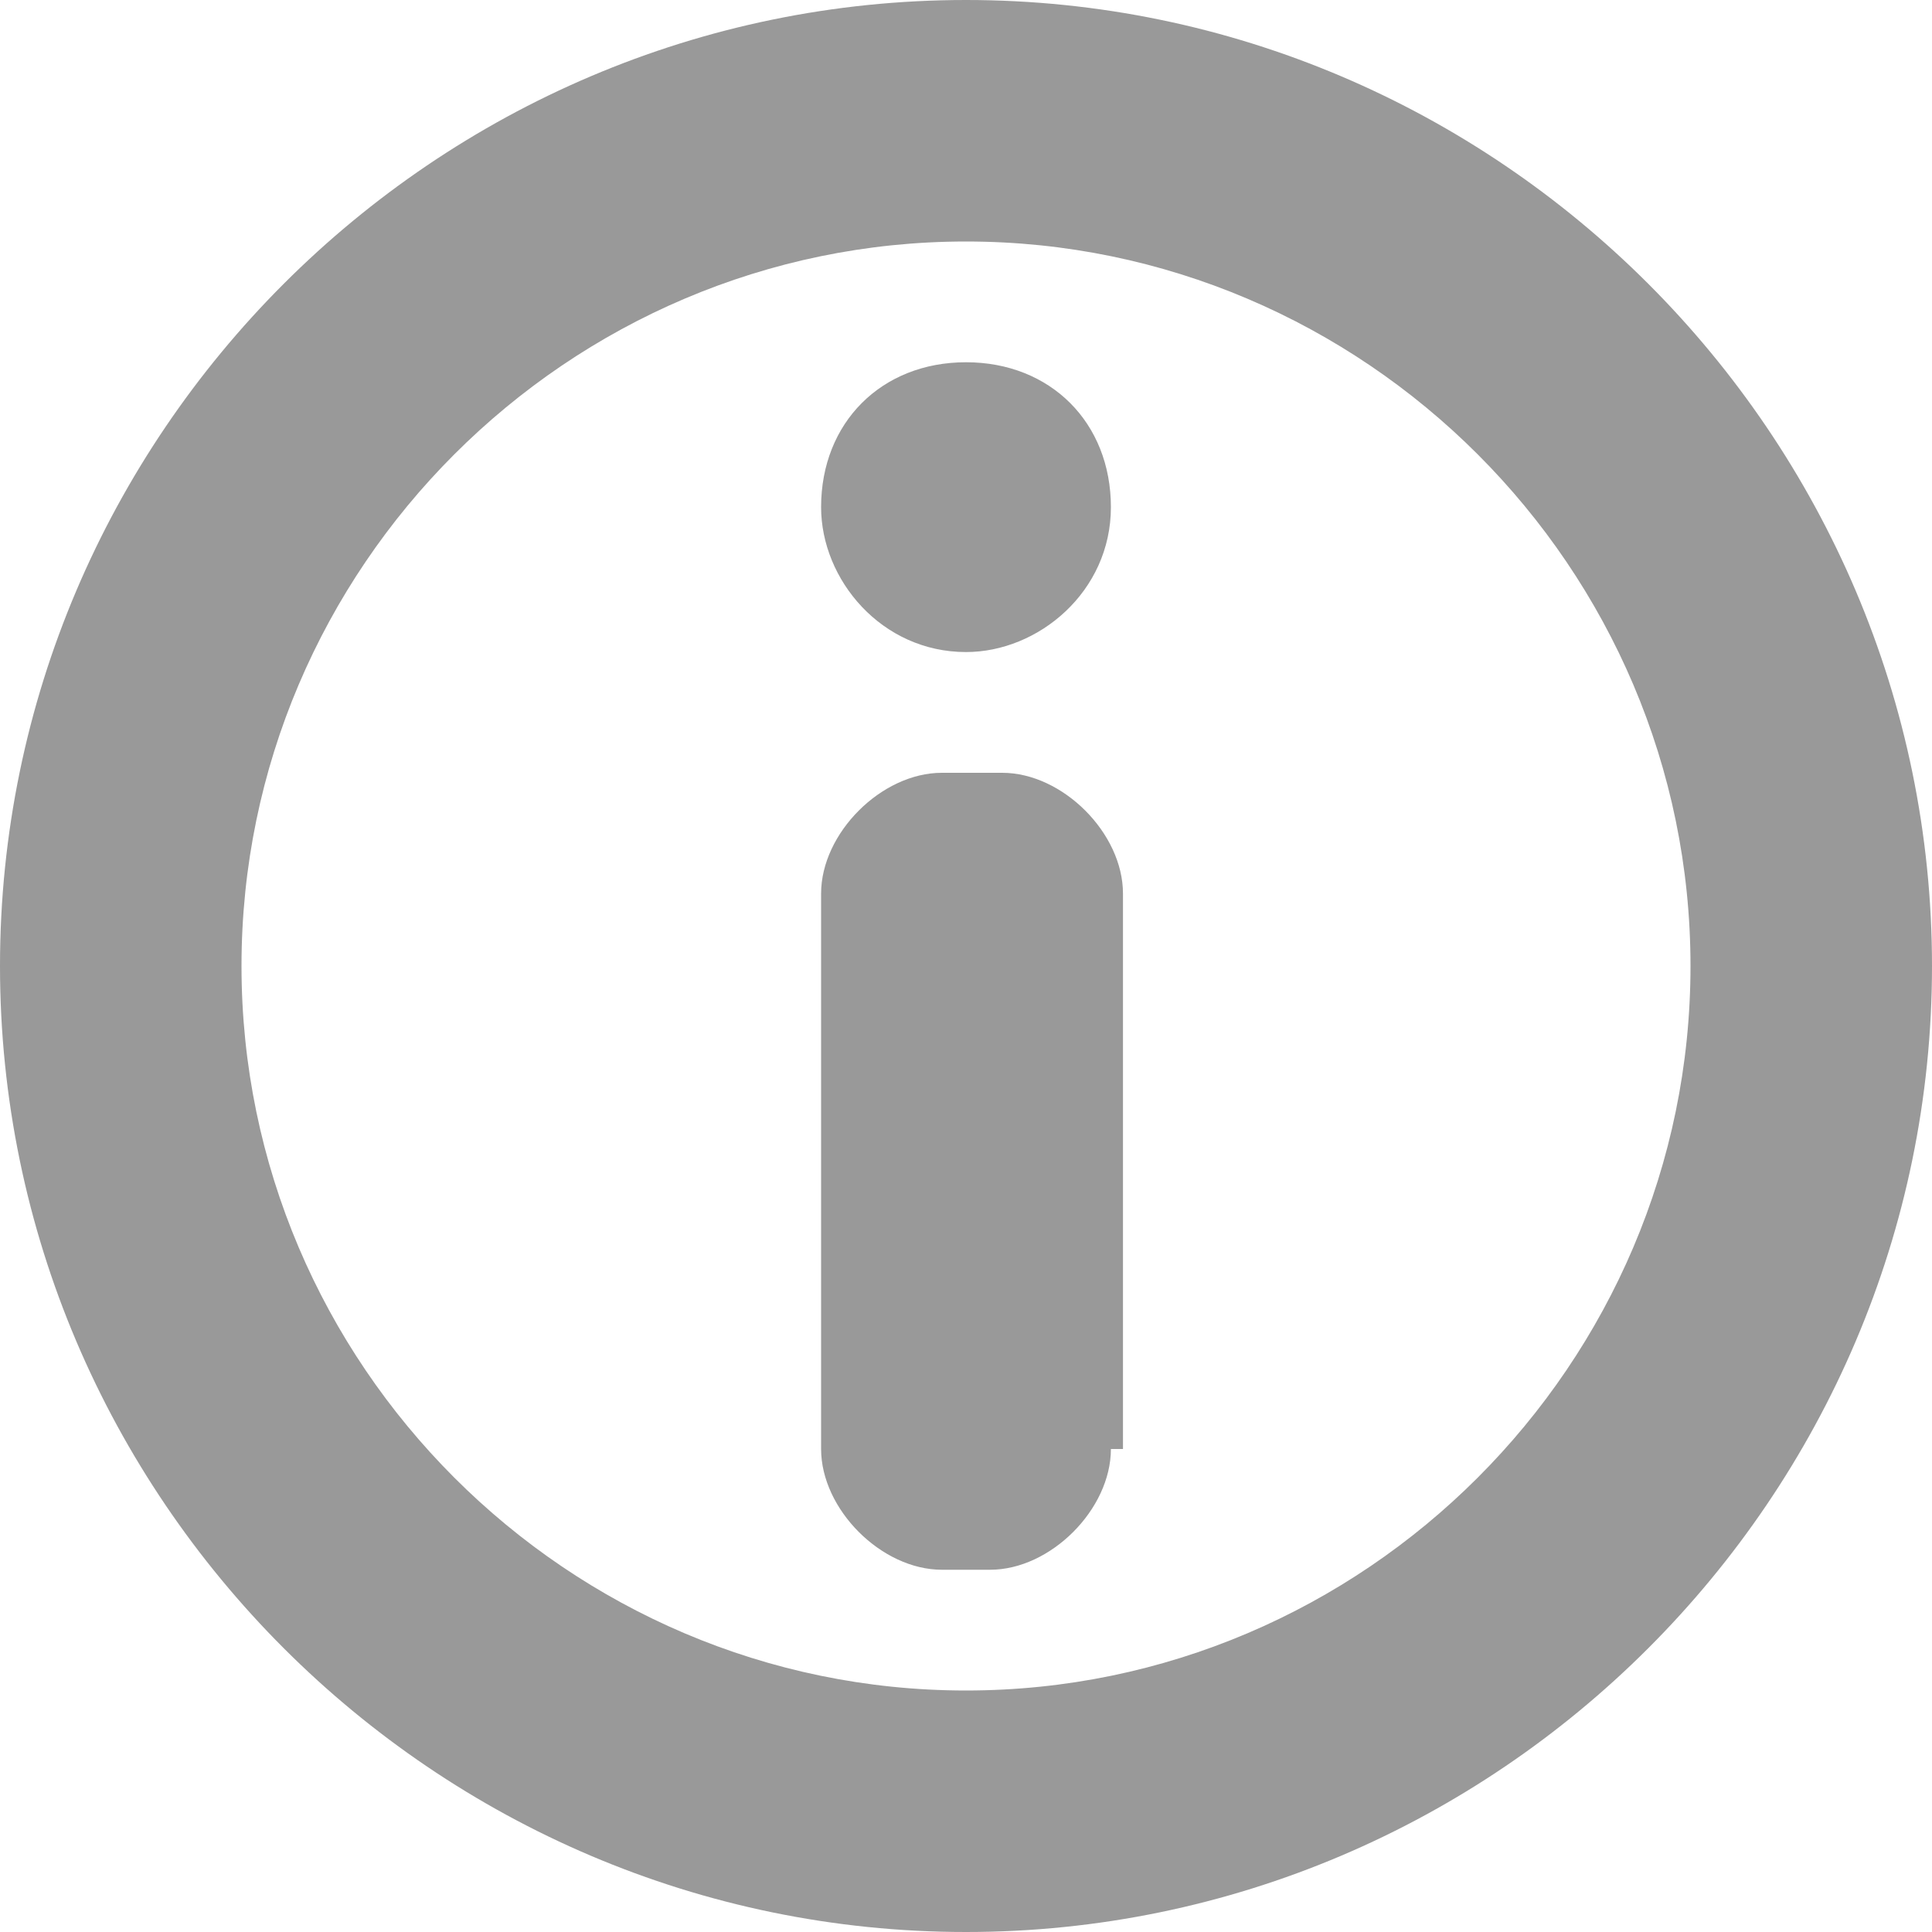
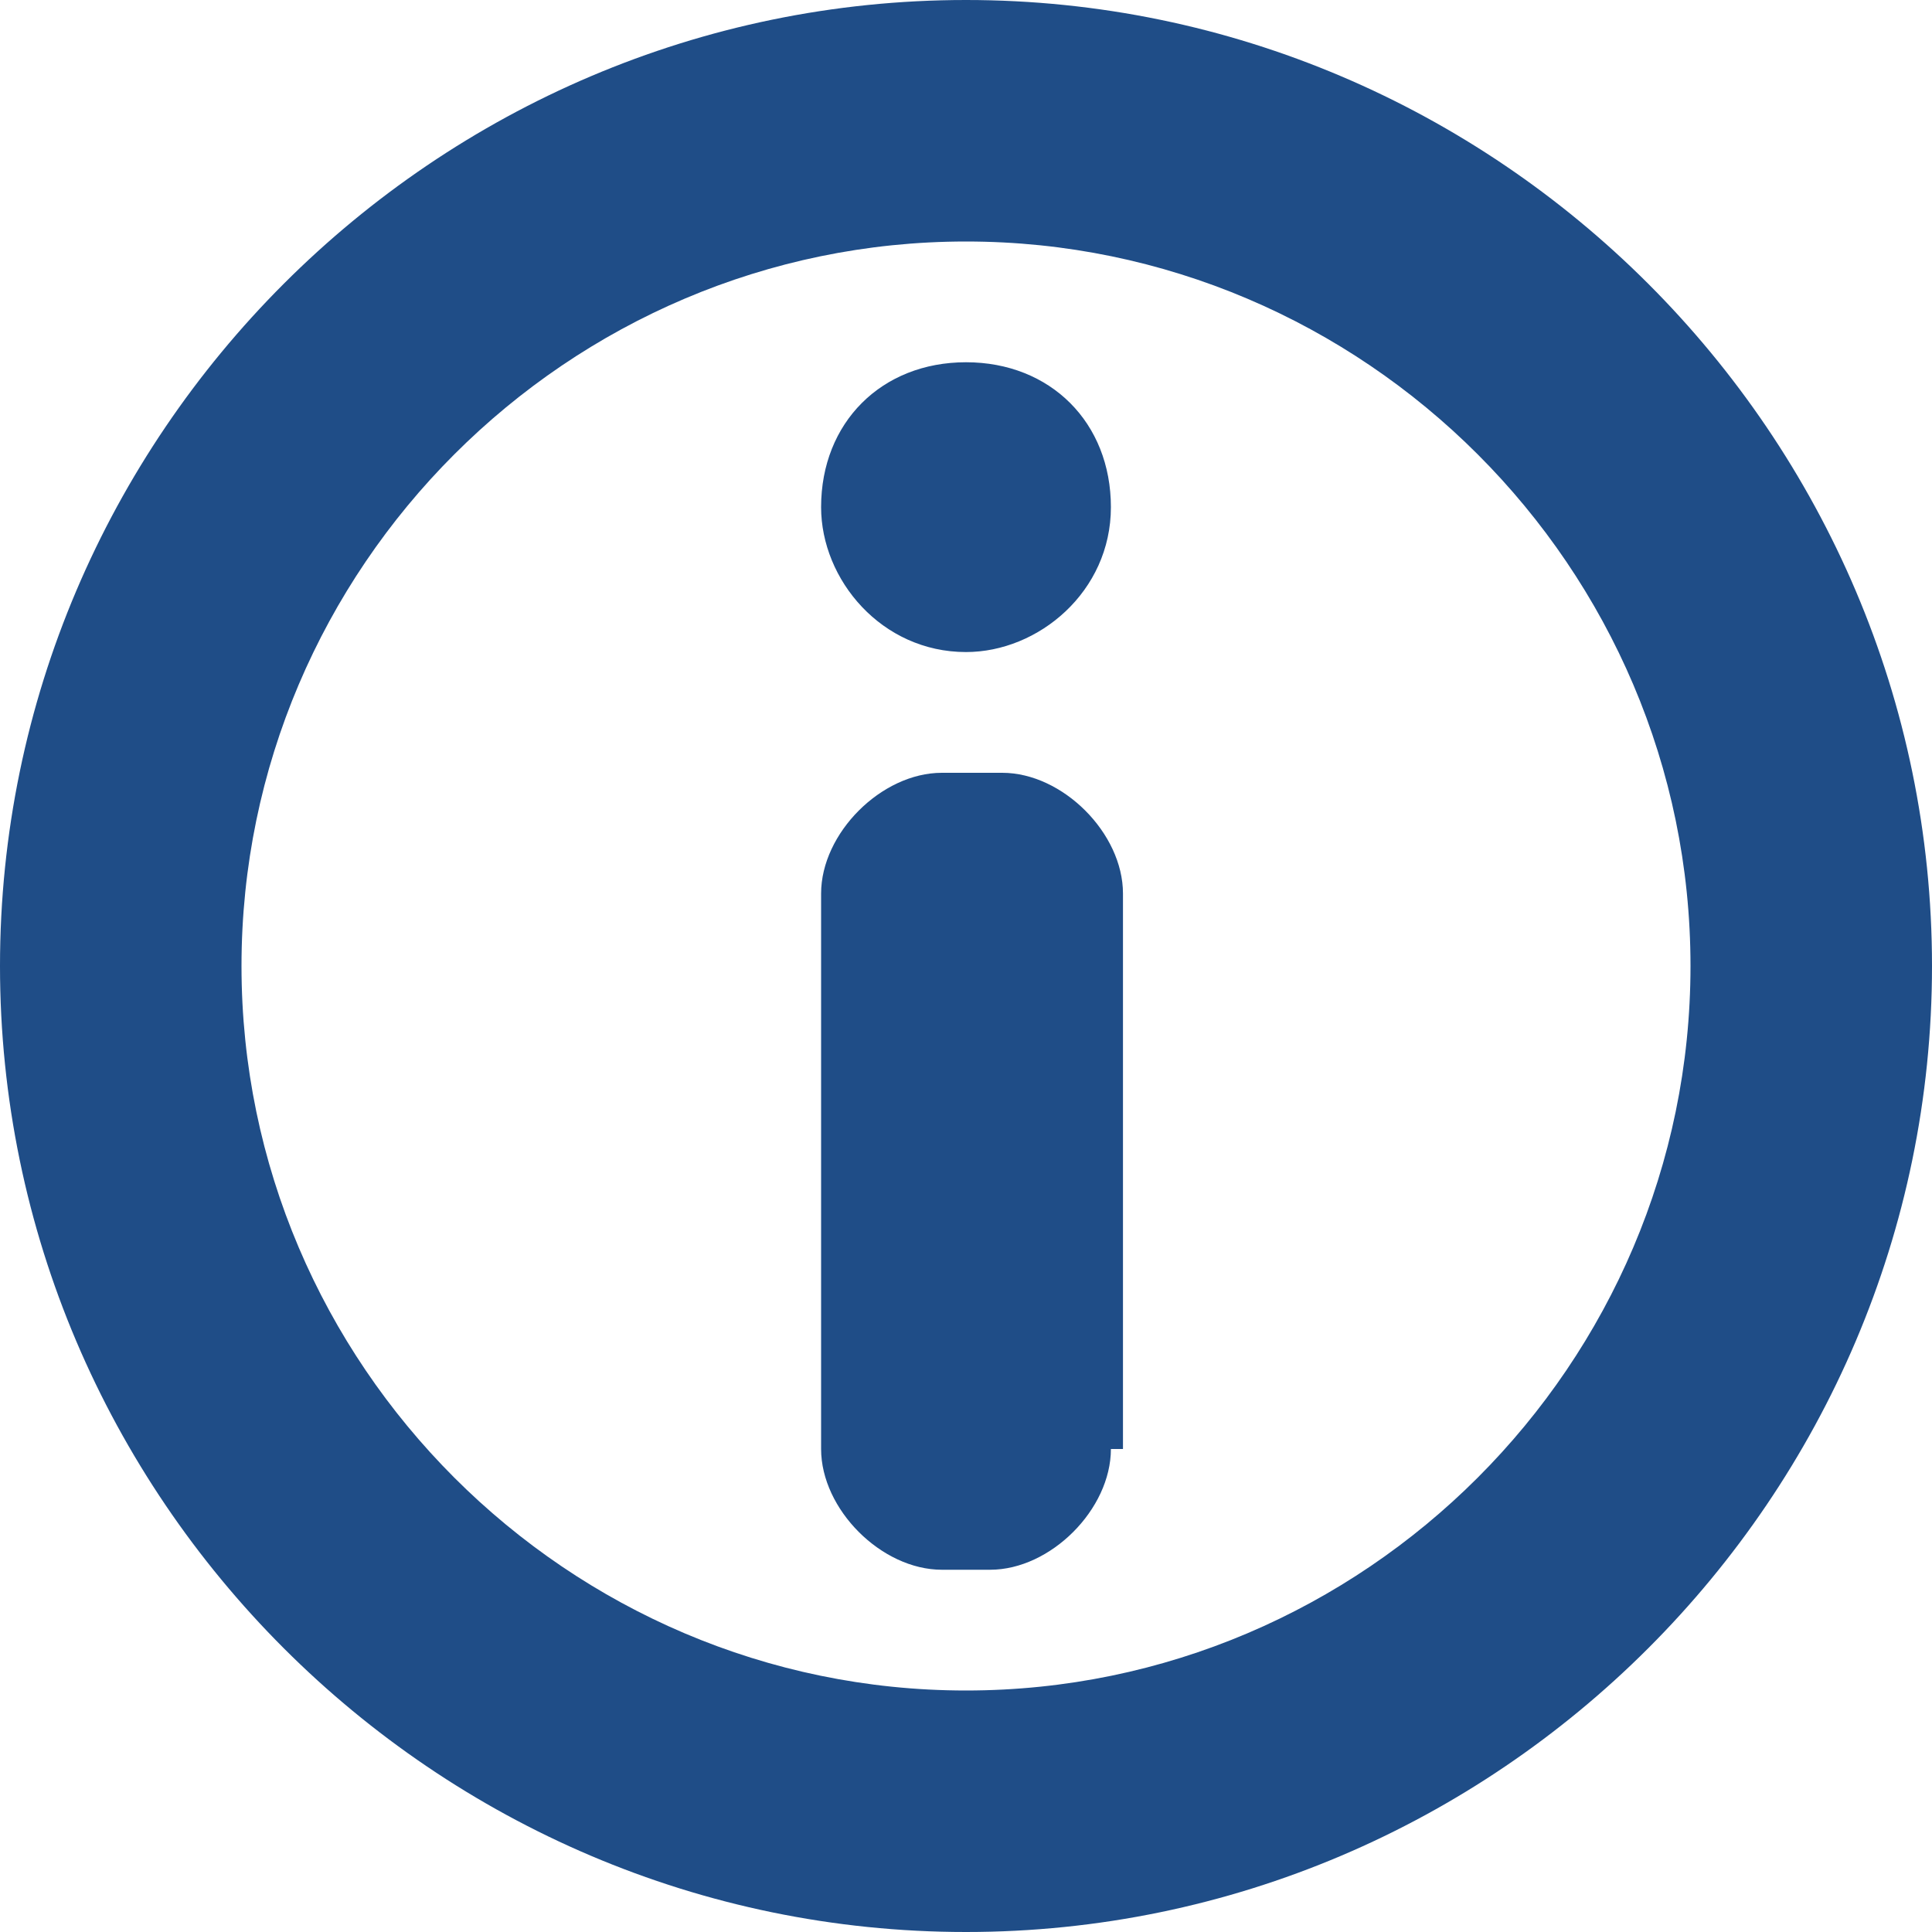
<svg xmlns="http://www.w3.org/2000/svg" width="16" height="16" viewBox="0 0 16 16" preserveAspectRatio="xMinYMid meet" overflow="visible">
-   <path d="M8 0C3.6 0 0 3.6 0 8s3.6 8 8 8 8-3.6 8-8-3.6-8-8-8zm0 14c-3.3 0-6-2.7-6-6s2.7-6 6-6 6 2.7 6 6-2.7 6-6 6zm1.2-2c0 .5-.5 1-1 1h-.4c-.5 0-1-.5-1-1V7.4c0-.5.5-1 1-1h.5c.5 0 1 .5 1 1V12zm0-7.8c0 .7-.6 1.2-1.2 1.2-.7 0-1.2-.6-1.2-1.2C6.8 3.5 7.3 3 8 3s1.2.5 1.2 1.2z" fill="#999" />
+   <path d="M8 0C3.6 0 0 3.6 0 8s3.6 8 8 8 8-3.6 8-8-3.6-8-8-8zm0 14c-3.3 0-6-2.7-6-6s2.7-6 6-6 6 2.7 6 6-2.7 6-6 6zm1.2-2c0 .5-.5 1-1 1h-.4c-.5 0-1-.5-1-1V7.4c0-.5.5-1 1-1h.5c.5 0 1 .5 1 1V12zm0-7.8c0 .7-.6 1.2-1.2 1.2-.7 0-1.2-.6-1.2-1.2C6.8 3.5 7.3 3 8 3s1.2.5 1.2 1.2z" fill="#1F4D87" />
</svg>
